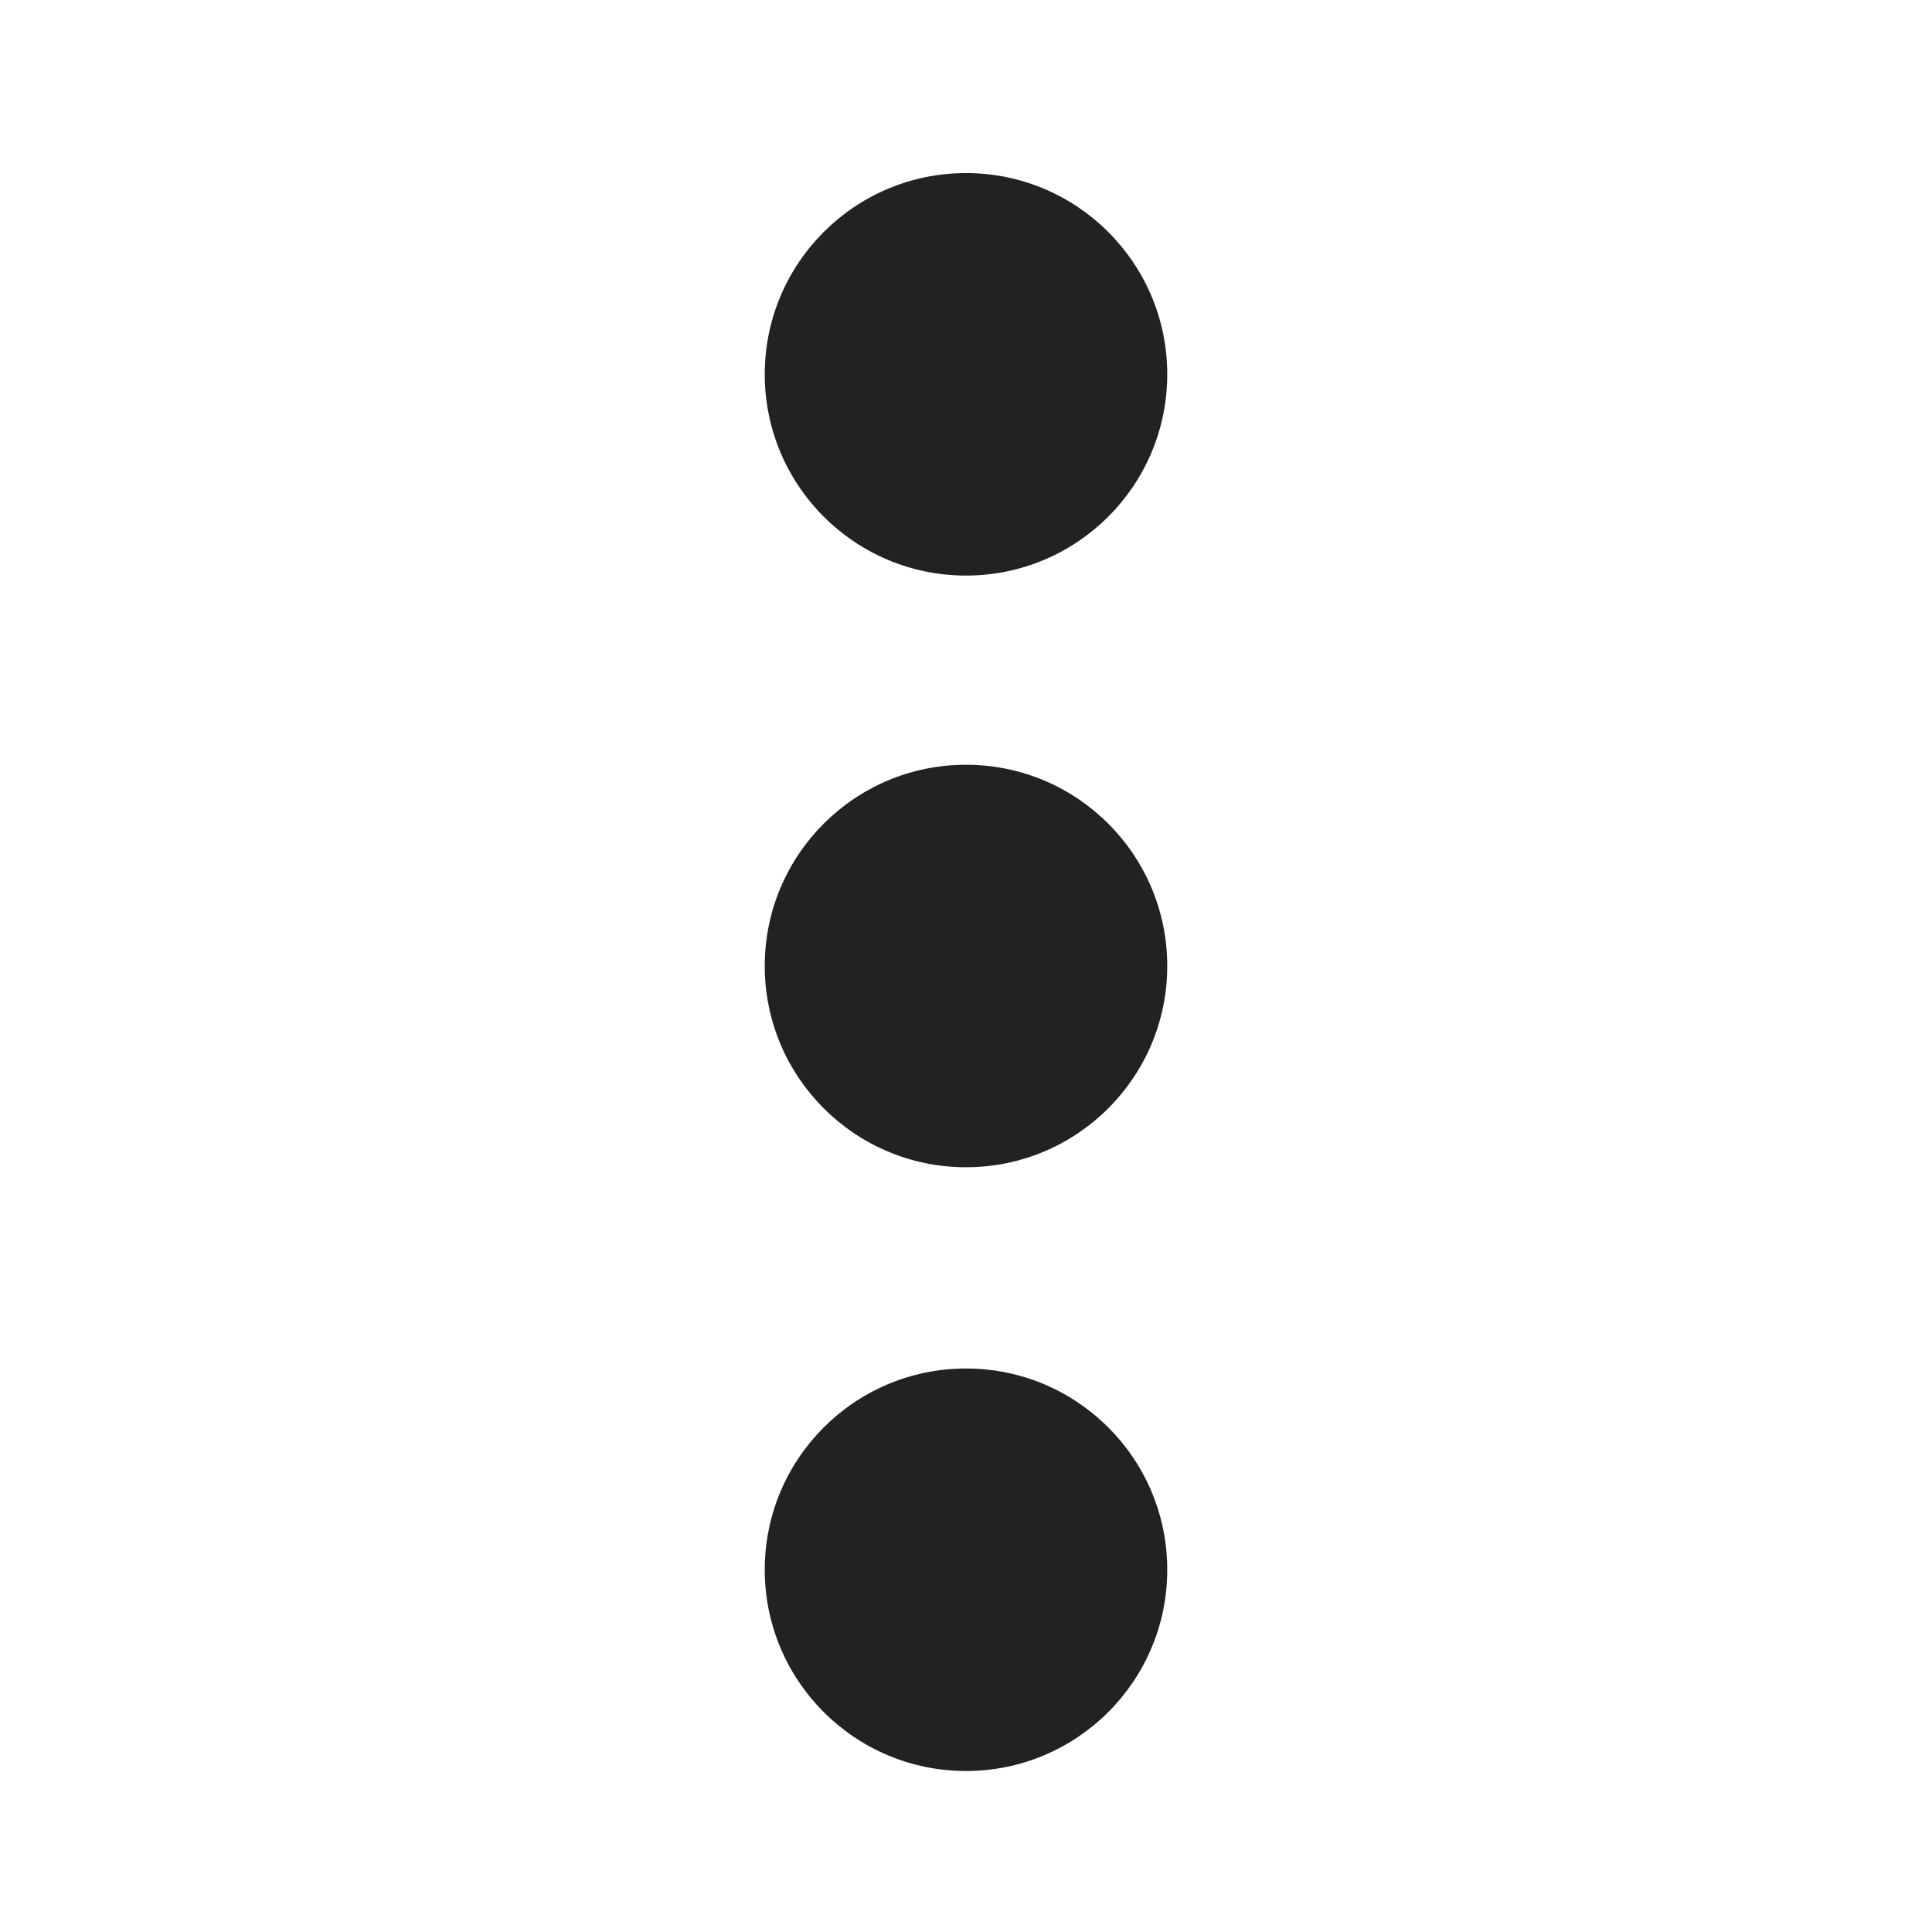
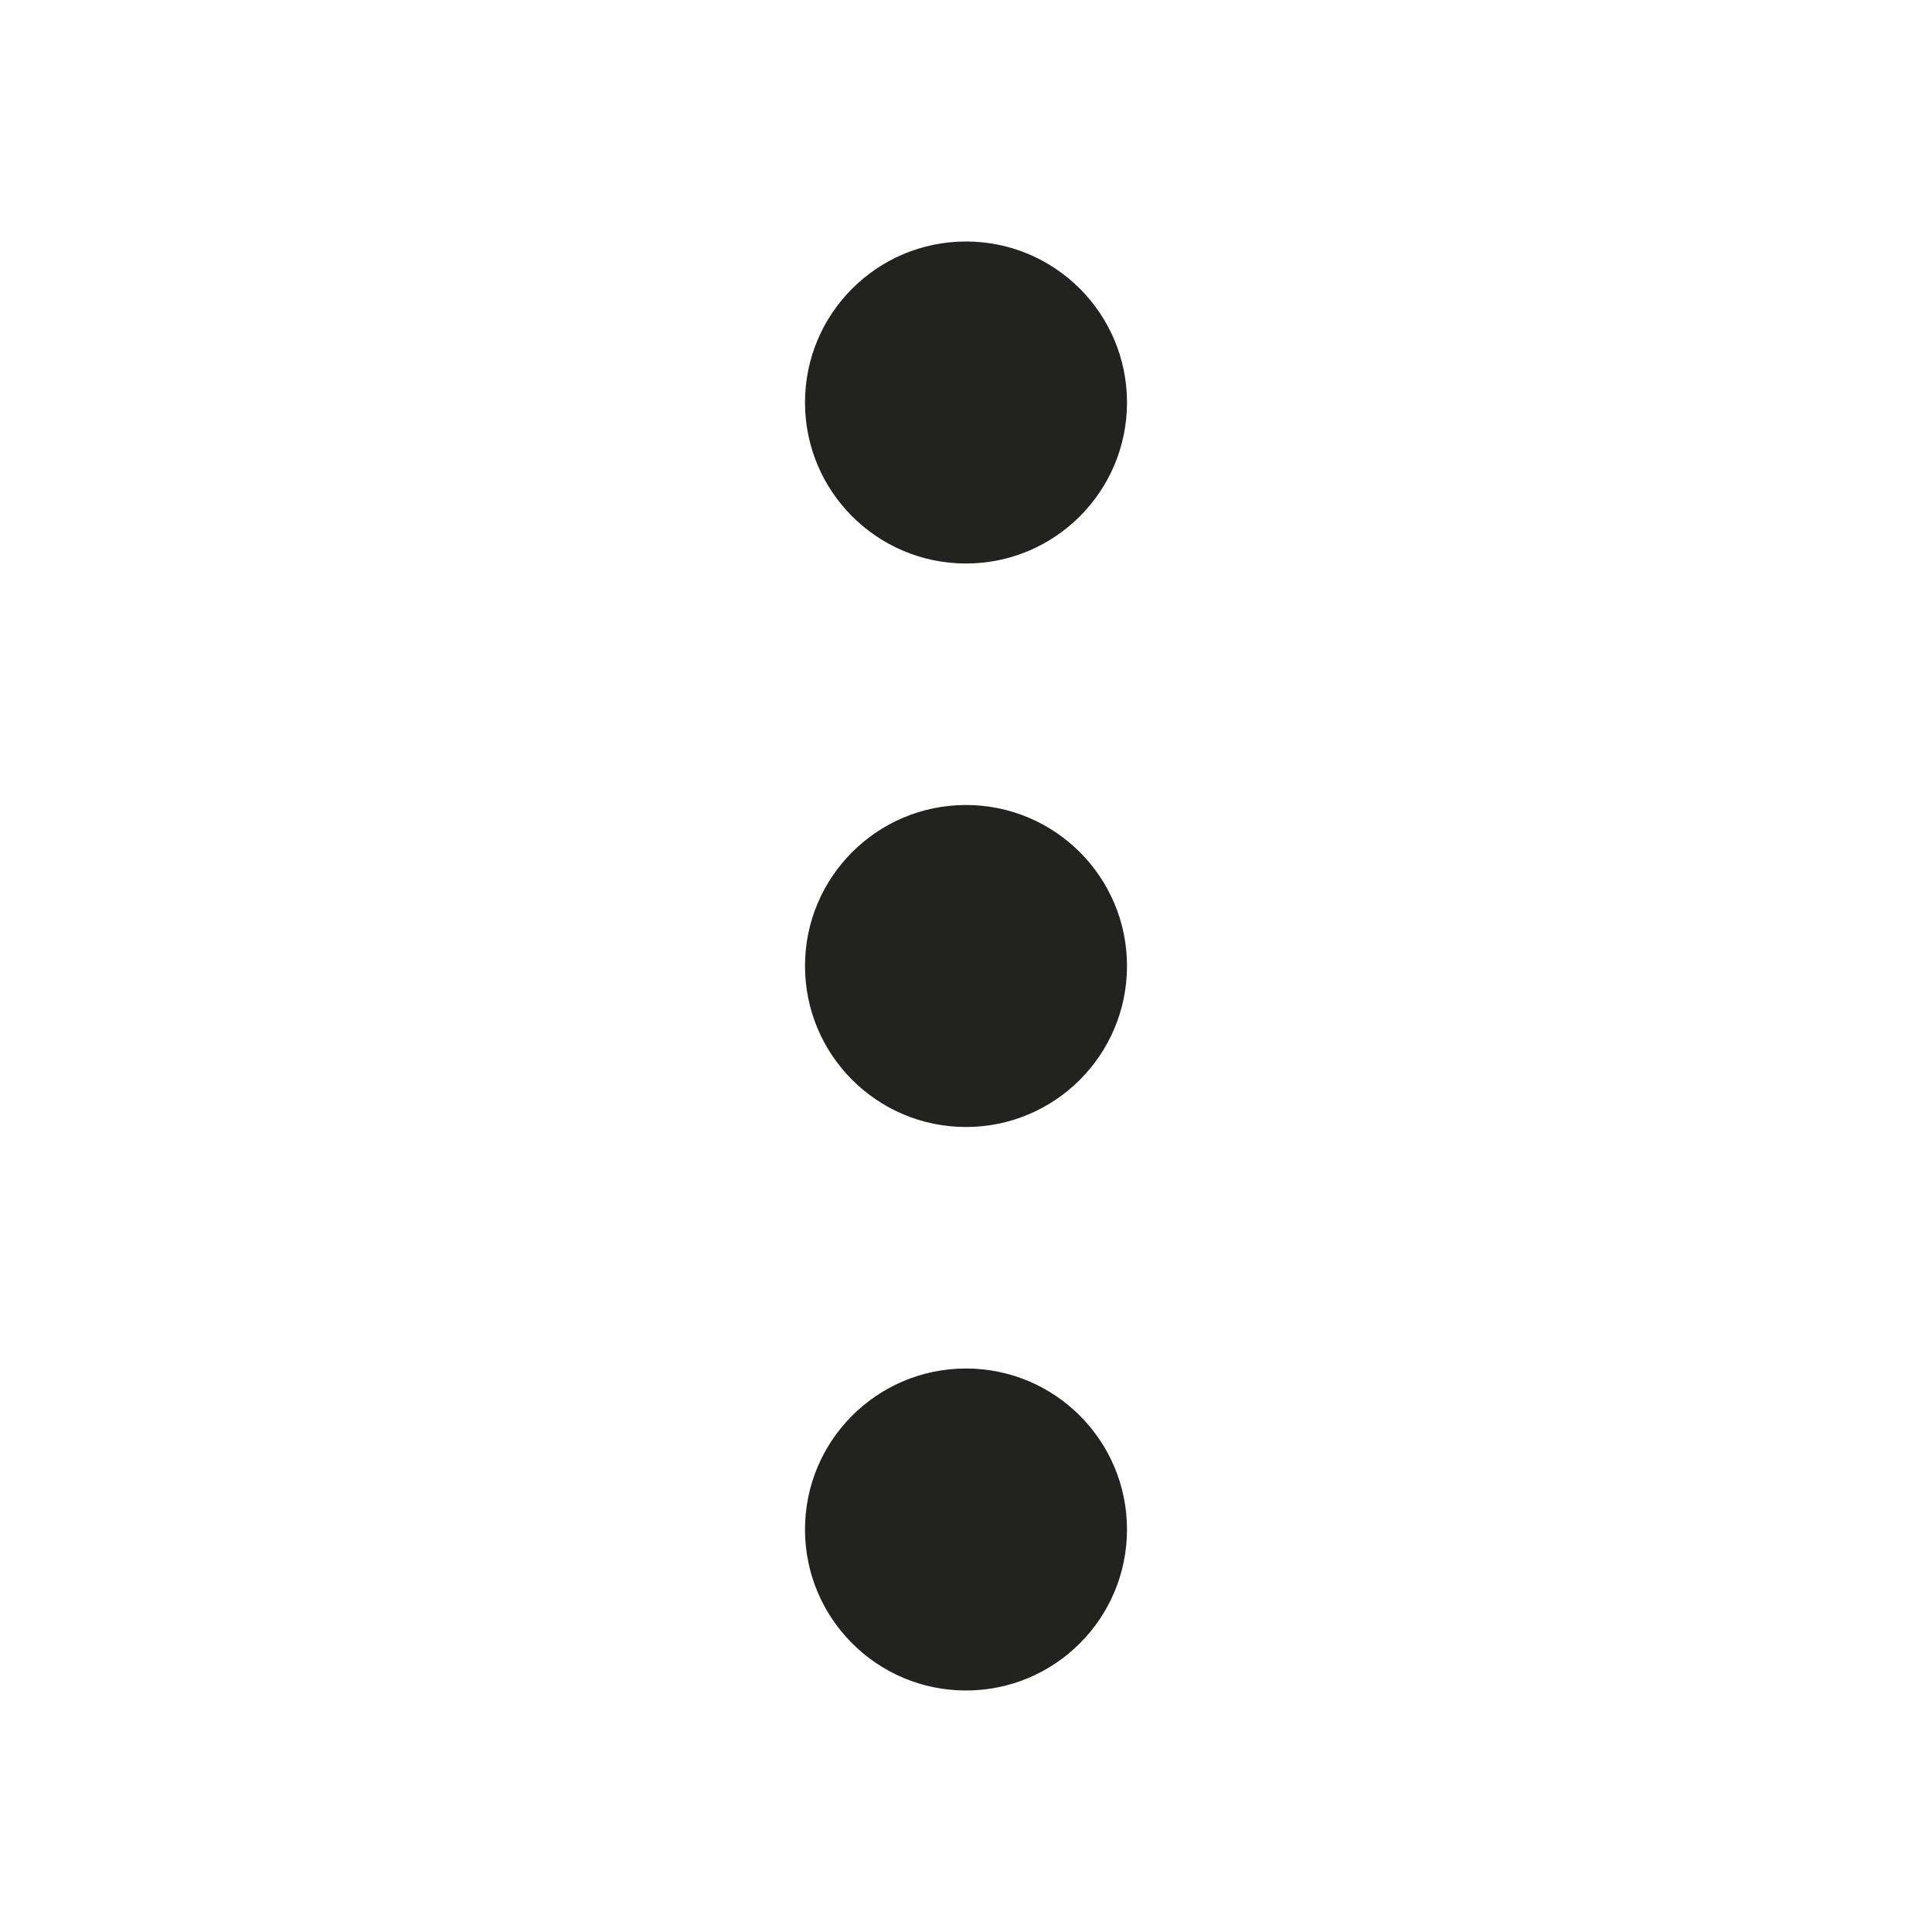
<svg xmlns="http://www.w3.org/2000/svg" viewBox="0 0 48 48">
  <g id="layout">
    <g>
-       <path d="M24,4.3a5,5,0,1,1-5,5A5,5,0,0,1,24,4.3Z" fill="#222221" fill-rule="evenodd" />
-       <path d="M24,19a5,5,0,1,1-5,5A5,5,0,0,1,24,19Z" fill="#222221" fill-rule="evenodd" />
-       <path d="M24,34a5,5,0,1,1-5,5A5,5,0,0,1,24,34Z" fill="#222221" fill-rule="evenodd" />
+       <path d="M24,6a4,4,0,1,1-4,4A4,4,0,0,1,24,6Z" fill="#222221" fill-rule="evenodd" />
+       <path d="M24,20a4,4,0,1,1-4,4A4,4,0,0,1,24,20Z" fill="#222221" fill-rule="evenodd" />
+       <path d="M24,34a4,4,0,1,1-4,4A4,4,0,0,1,24,34Z" fill="#222221" fill-rule="evenodd" />
    </g>
  </g>
</svg>
